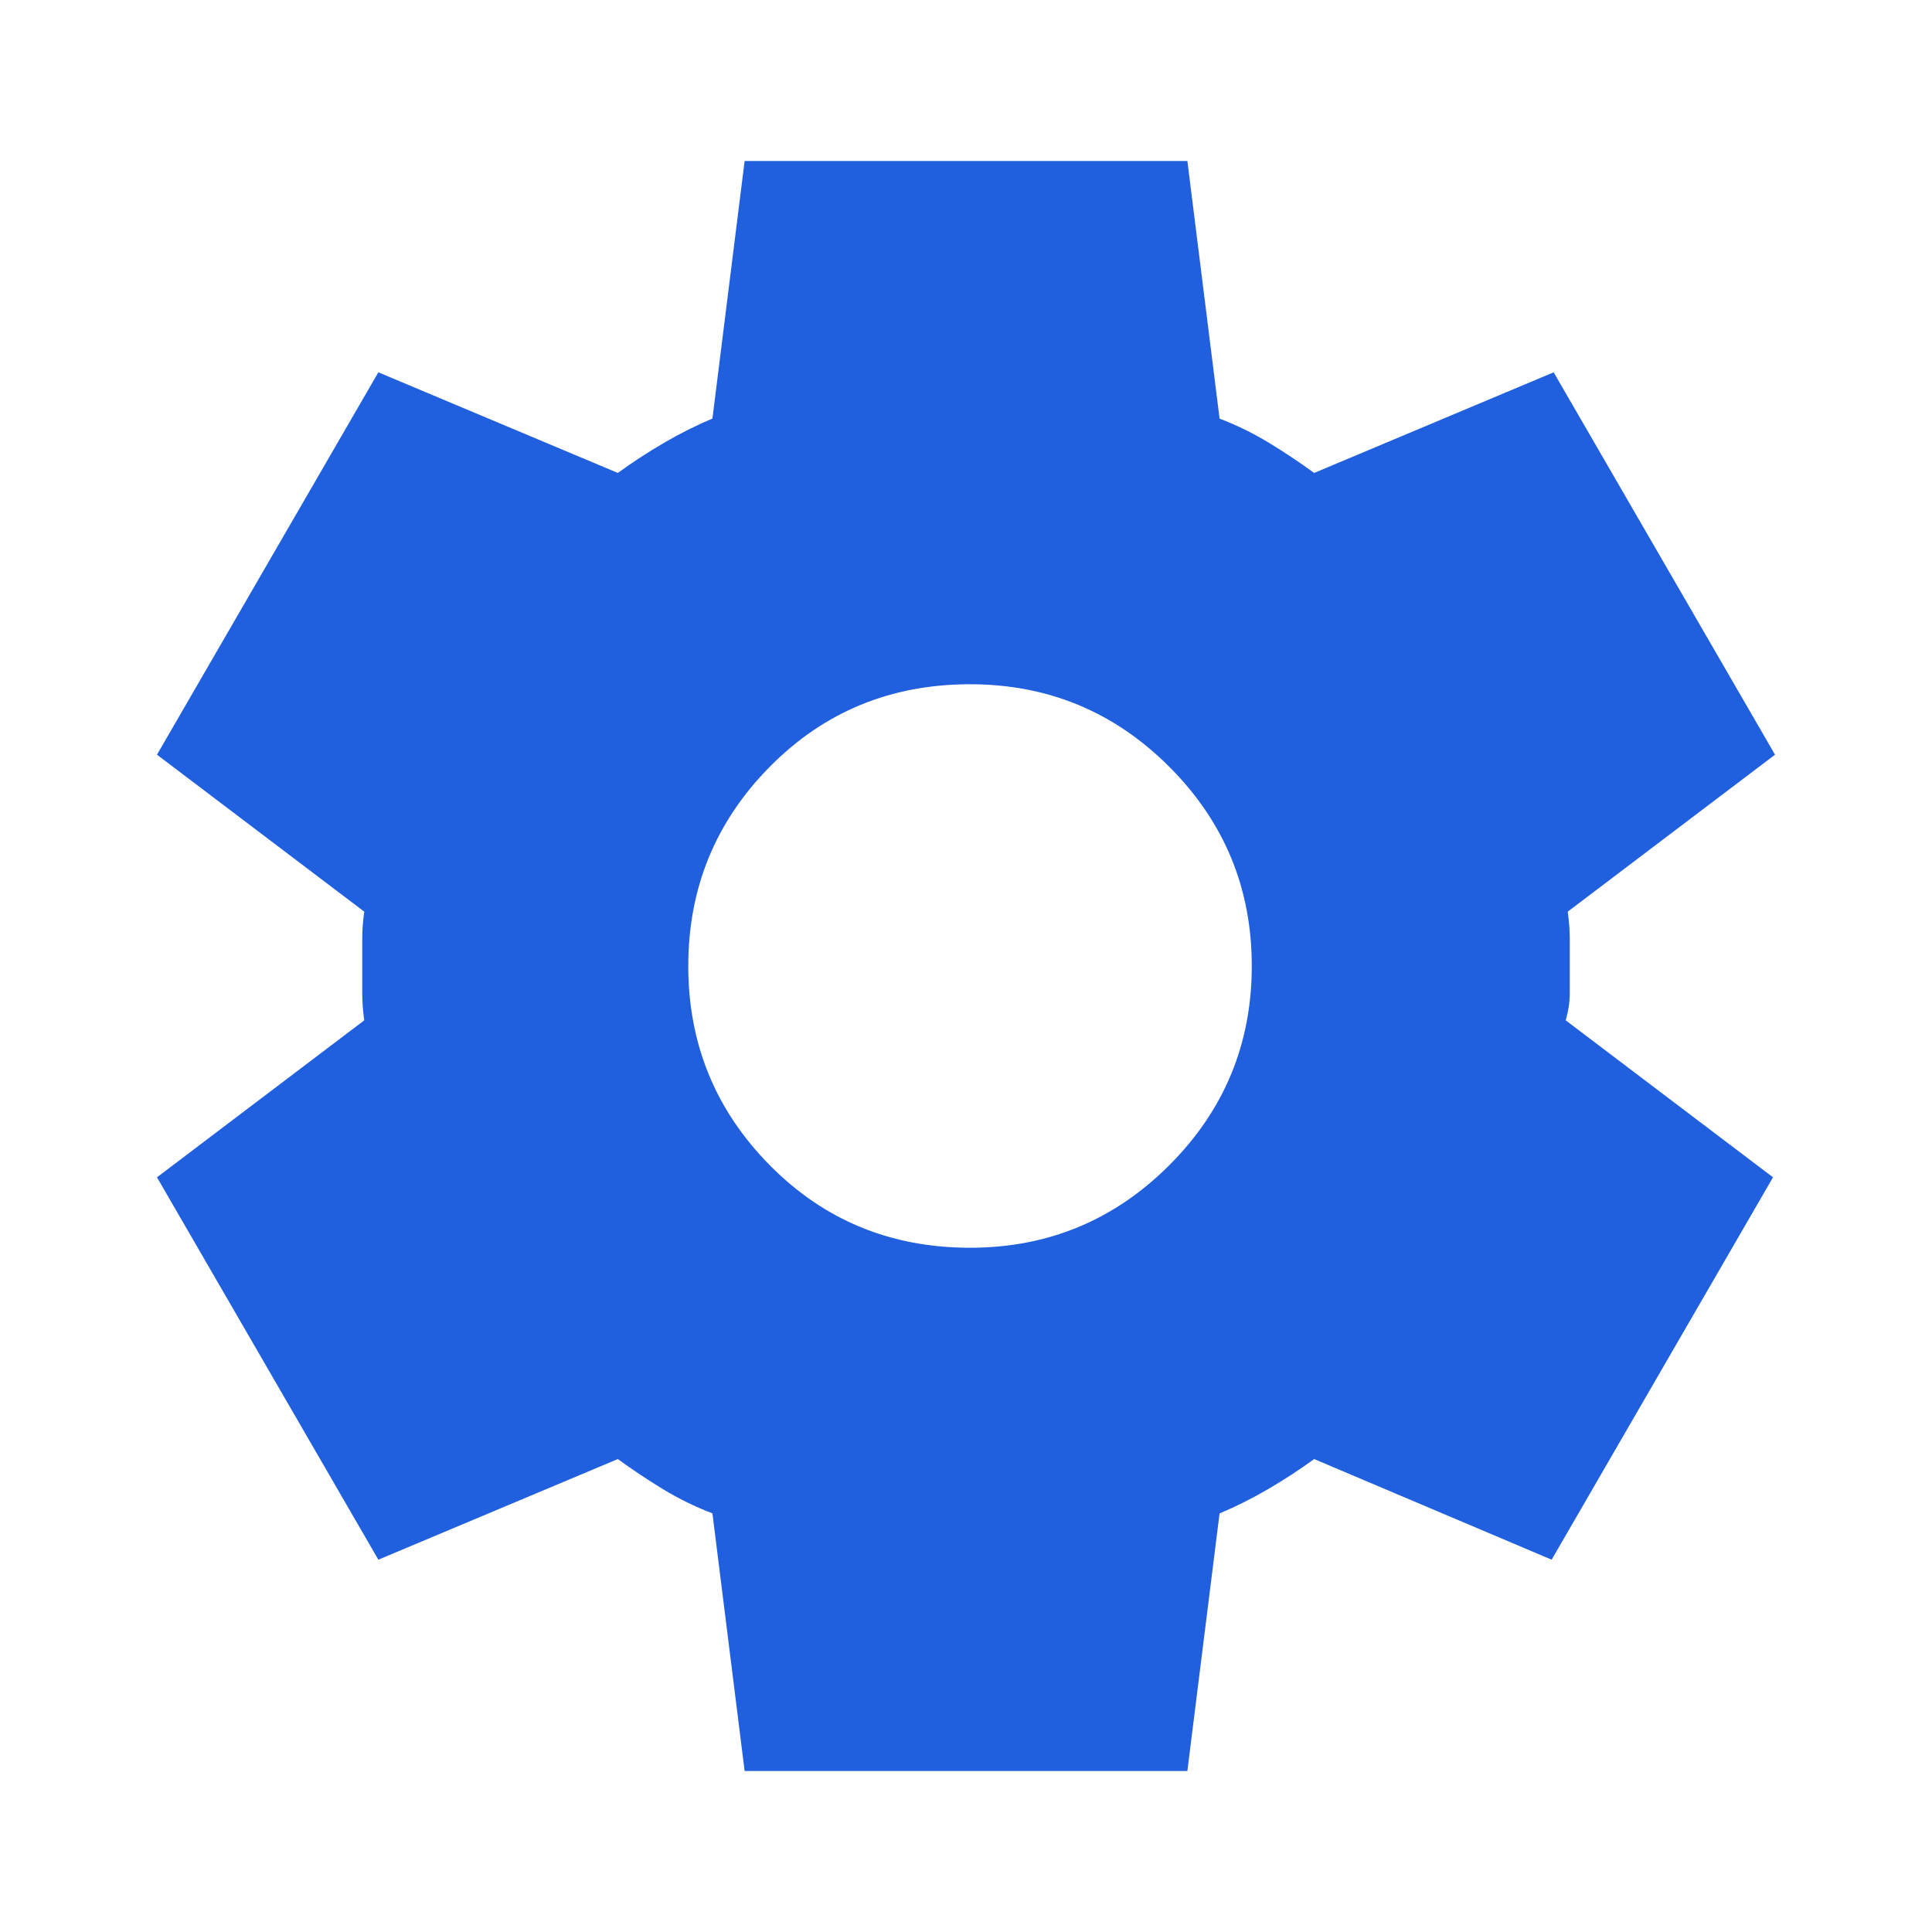
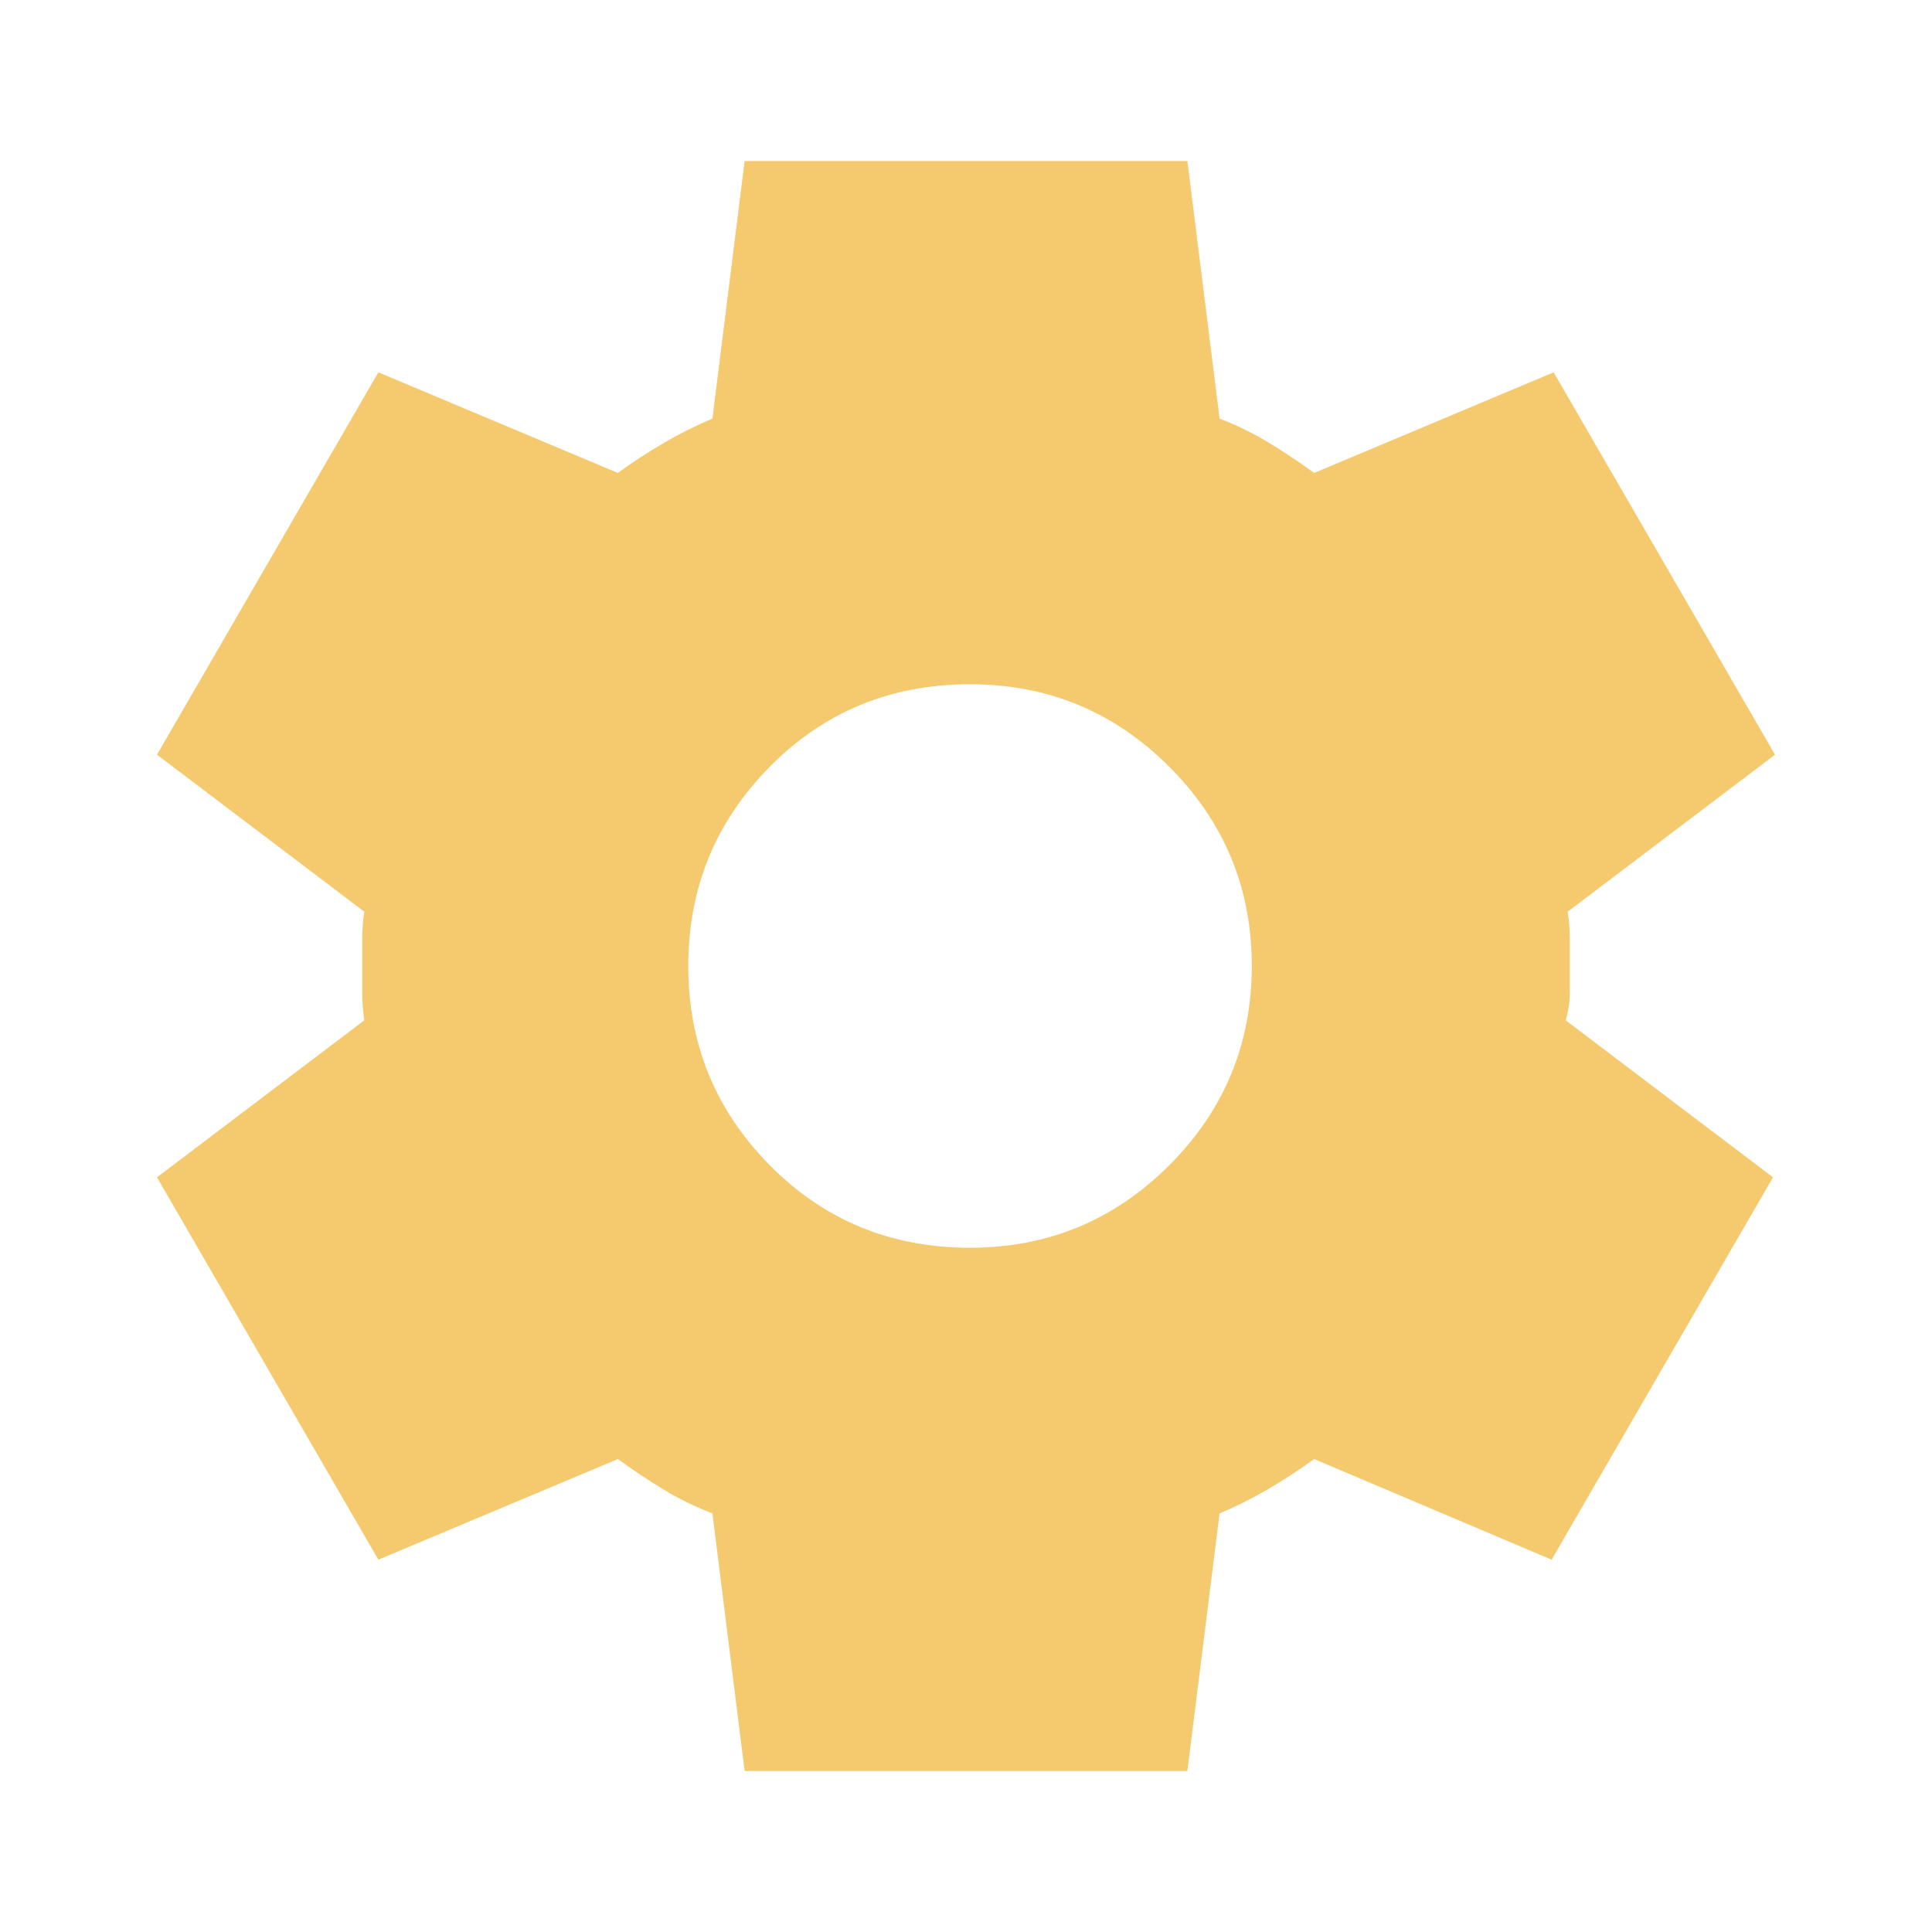
- <svg xmlns="http://www.w3.org/2000/svg" height="24px" viewBox="0 -960 960 960" width="24px" fill="#2060DF">
+ <svg xmlns="http://www.w3.org/2000/svg" height="24px" viewBox="0 -960 960 960" width="24px" fill="#f5ca6f">
  <path d="m370-80-16-128q-13-5-24.5-12T307-235l-119 50L78-375l103-78q-1-7-1-13.5v-27q0-6.5 1-13.5L78-585l110-190 119 50q11-8 23-15t24-12l16-128h220l16 128q13 5 24.5 12t22.5 15l119-50 110 190-103 78q1 7 1 13.5v27q0 6.5-2 13.5l103 78-110 190-118-50q-11 8-23 15t-24 12L590-80H370Zm112-260q58 0 99-41t41-99q0-58-41-99t-99-41q-59 0-99.5 41T342-480q0 58 40.5 99t99.5 41Z" />
</svg>
